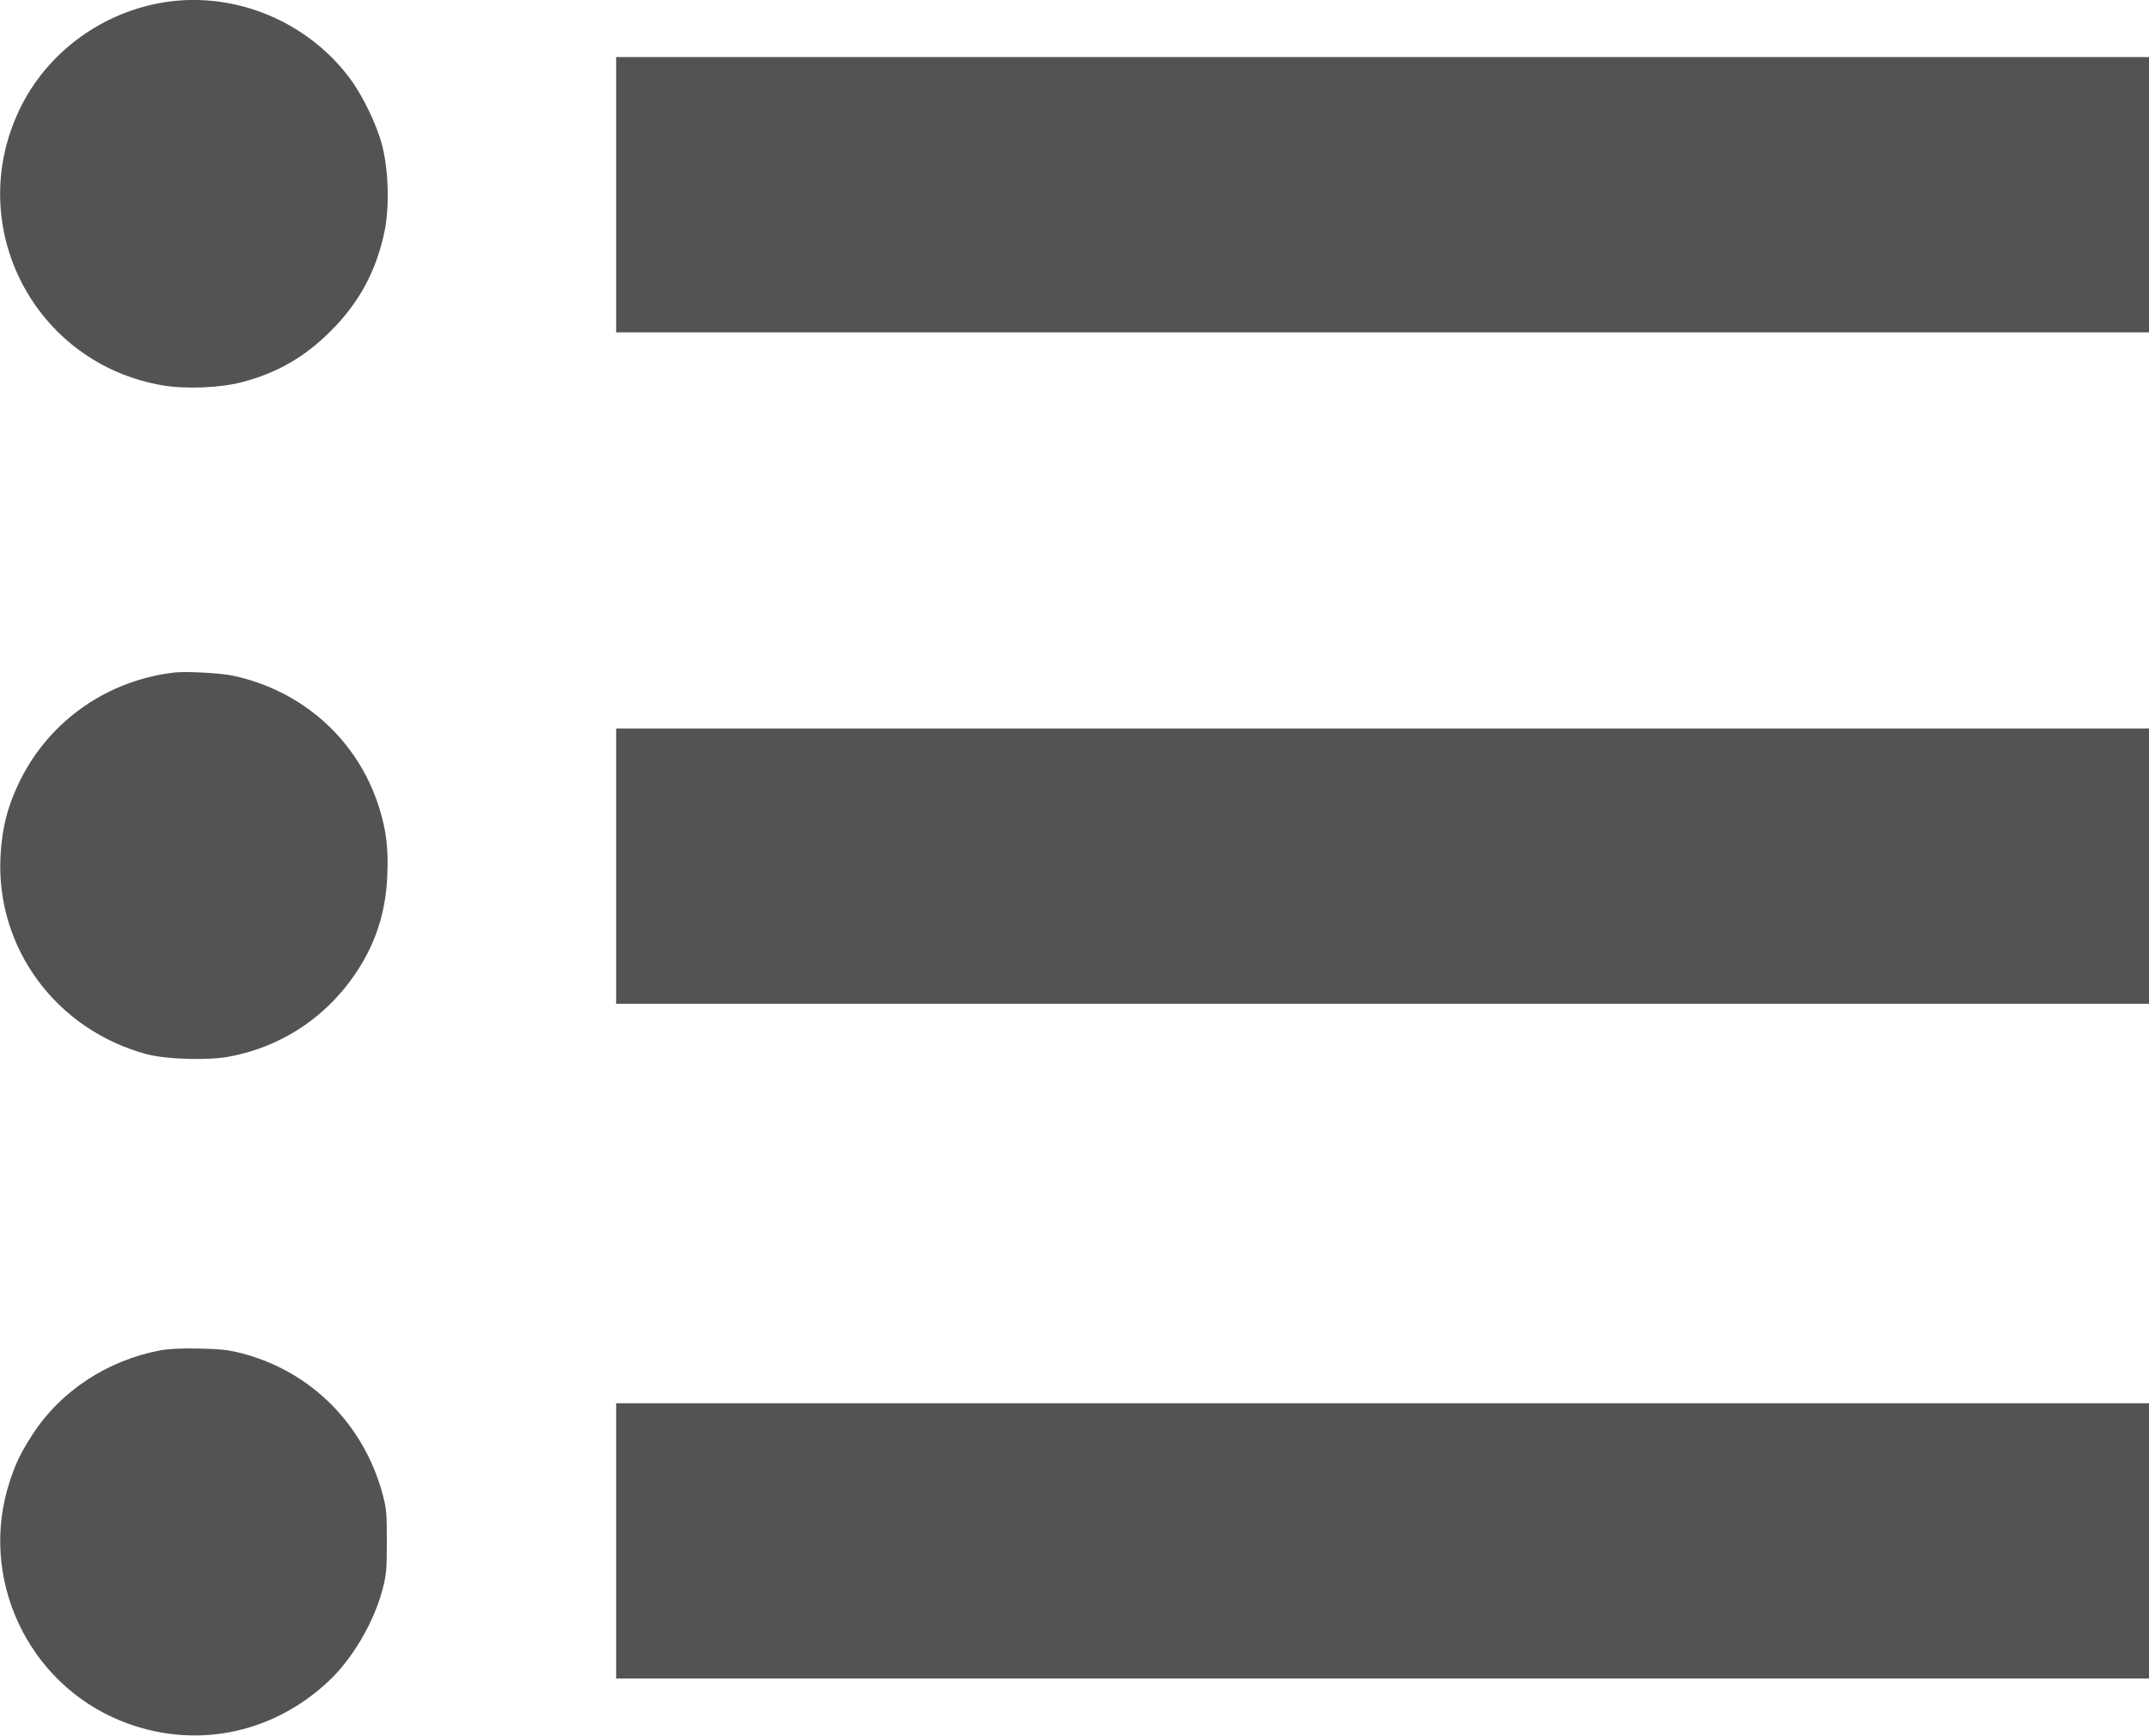
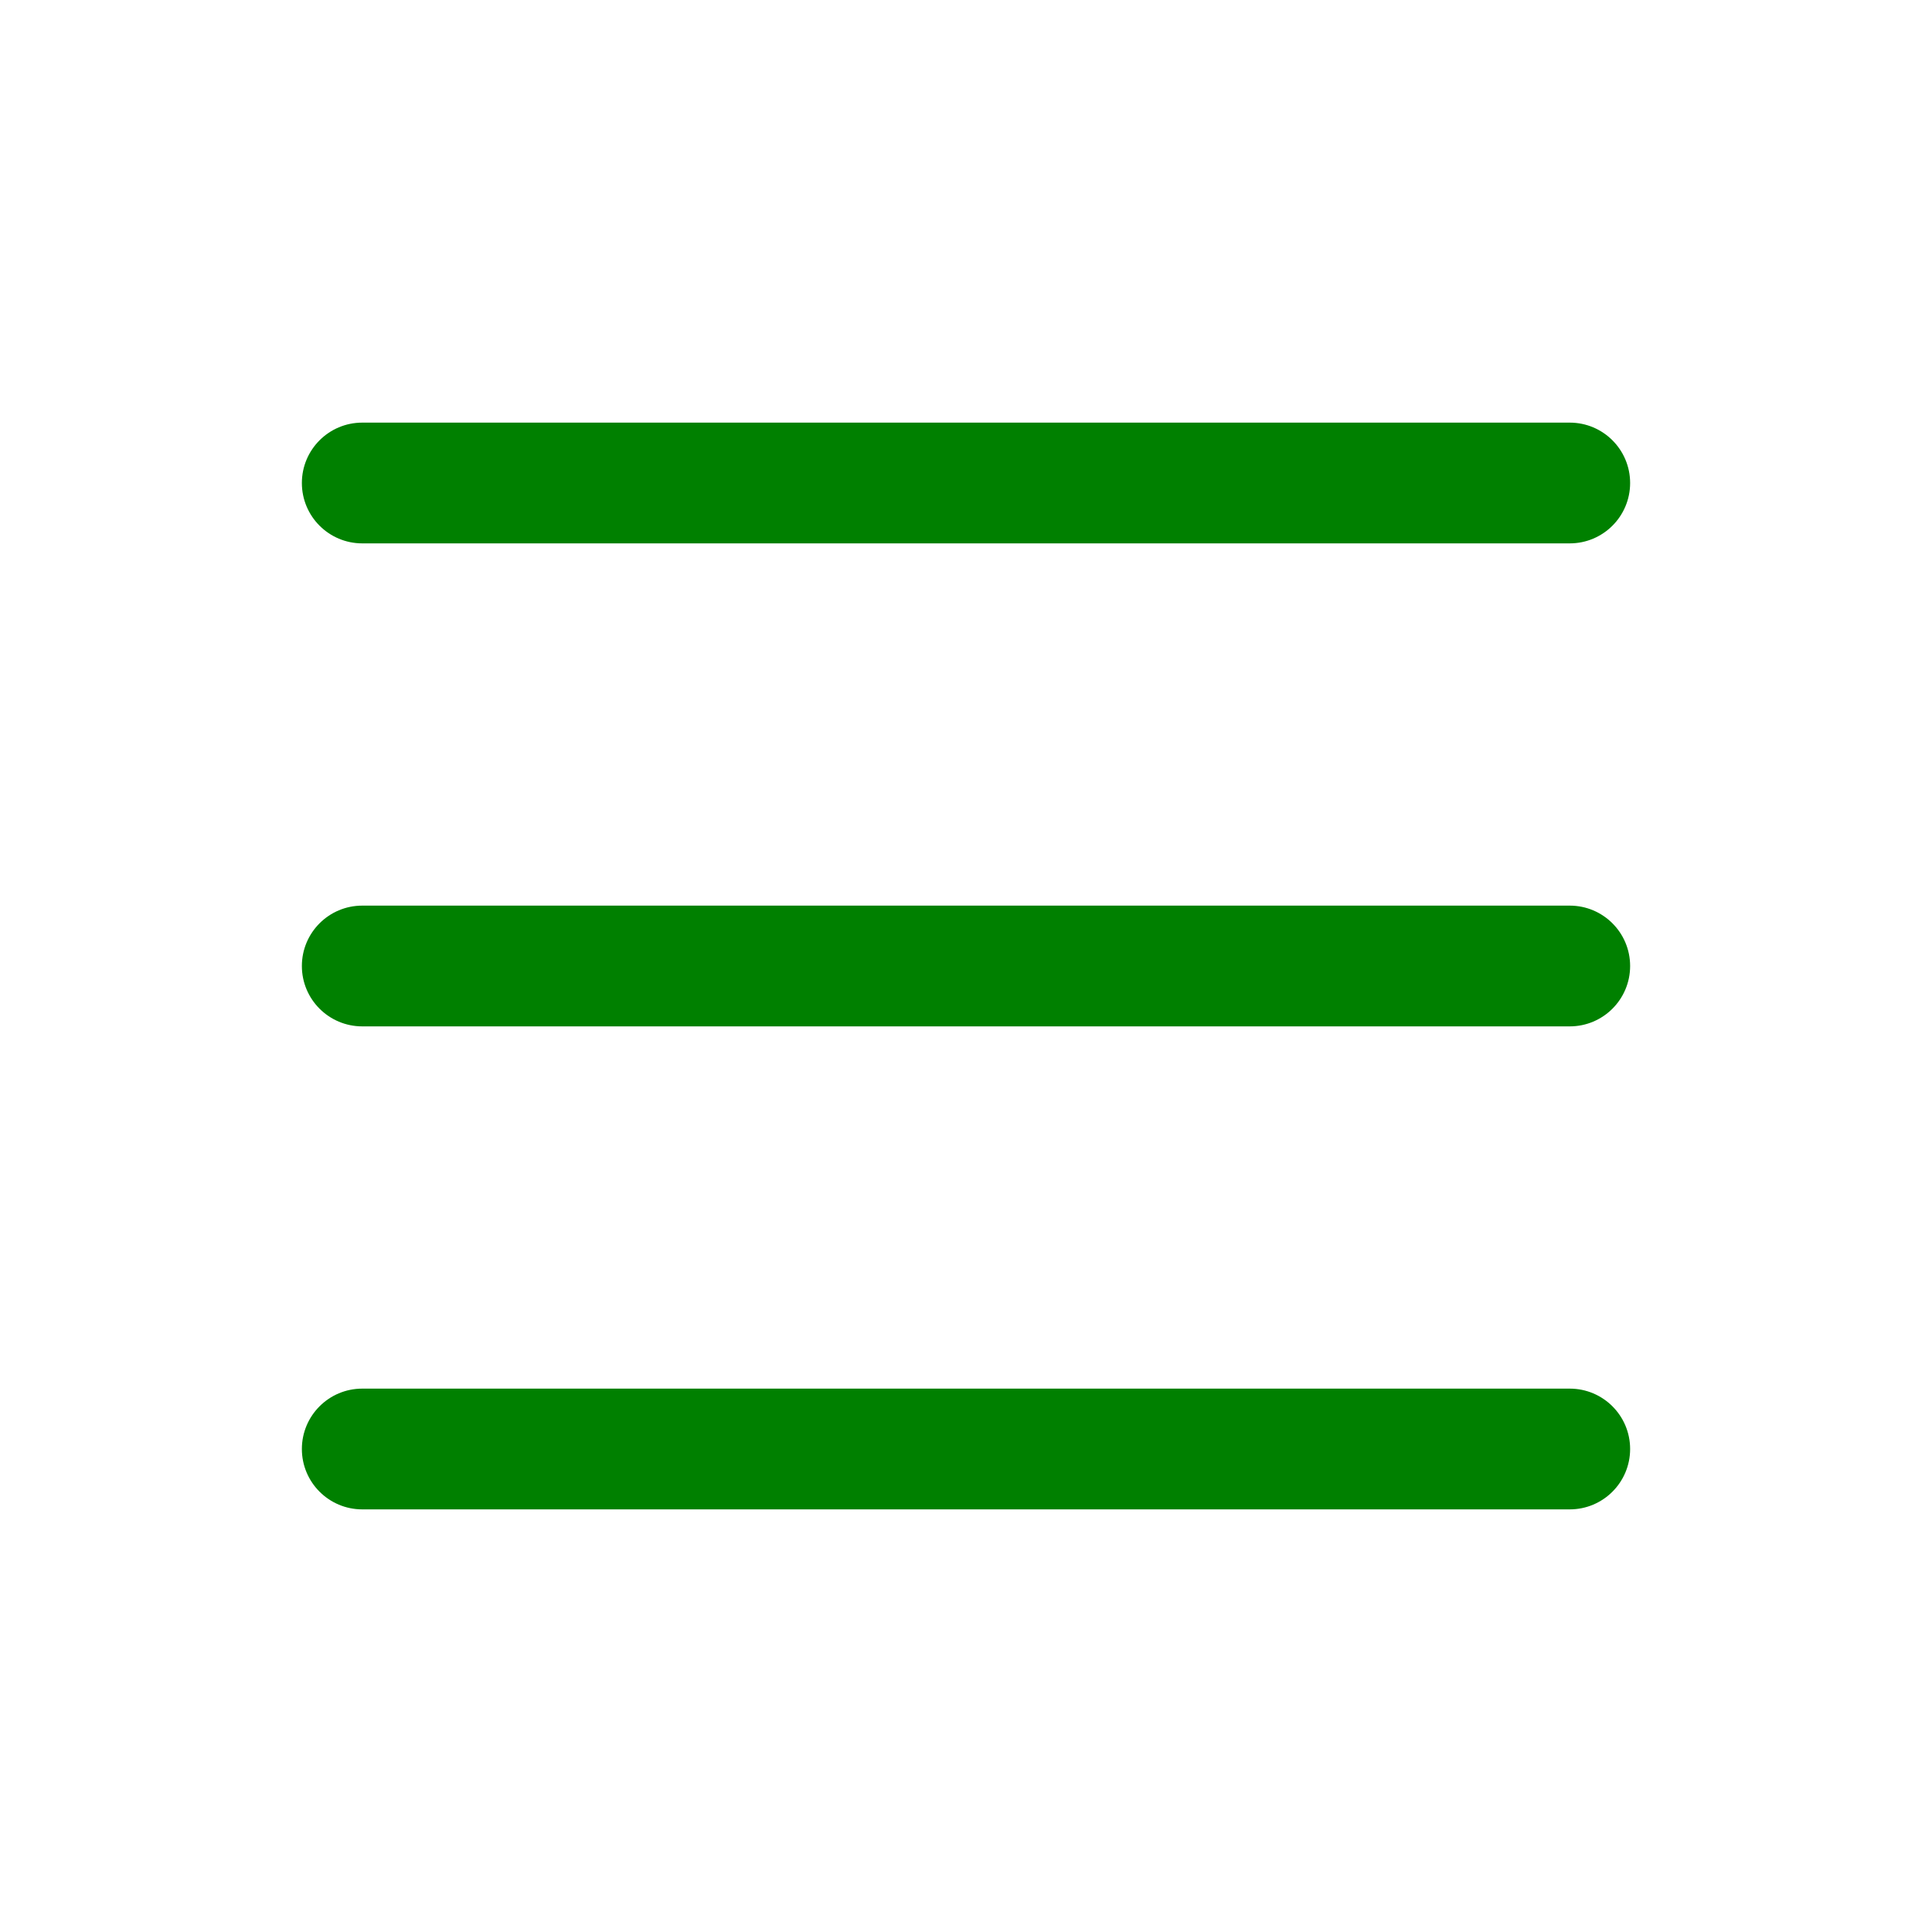
- <svg xmlns="http://www.w3.org/2000/svg" version="1.0" width="1280pt" height="1034pt" viewBox="0 0 1280 1034" preserveAspectRatio="xMidYMid meet">
-   <g transform="translate(0,1034) scale(0.1,-0.1)" fill="#535353" stroke="none">
-     <path d="M995 10329 c-382 -56 -715 -299 -879 -642 -334 -698 90 -1513 853 -1643 135 -23 342 -15 471 19 211 55 376 150 531 306 168 167 271 359 319 591 31 147 24 368 -14 515 -33 125 -116 297 -195 402 -252 335 -676 511 -1086 452z" />
-     <path d="M3670 9180 l0 -820 4565 0 4565 0 0 820 0 820 -4565 0 -4565 0 0 -820z" />
-     <path d="M1045 6334 c-399 -44 -745 -283 -923 -639 -75 -151 -110 -284 -119 -455 -29 -548 333 -1037 873 -1181 113 -30 365 -38 488 -14 333 62 613 258 789 551 96 159 147 335 154 533 7 159 -7 266 -49 401 -127 402 -454 696 -873 785 -72 15 -270 26 -340 19z" />
-     <path d="M3670 5180 l0 -820 4565 0 4565 0 0 820 0 820 -4565 0 -4565 0 0 -820z" />
-     <path d="M954 2295 c-315 -60 -592 -242 -759 -499 -69 -107 -99 -168 -135 -276 -192 -573 101 -1207 662 -1433 426 -172 894 -83 1234 236 141 131 268 347 321 542 24 92 27 116 27 290 0 174 -2 198 -26 287 -113 414 -425 727 -836 835 -81 21 -124 26 -257 29 -106 2 -184 -2 -231 -11z" />
-     <path d="M3670 1160 l0 -820 4565 0 4565 0 0 820 0 820 -4565 0 -4565 0 0 -820z" />
-   </g>
+ <svg xmlns="http://www.w3.org/2000/svg" width="16" height="16" fill="green" class="bi bi-list" viewBox="0 0 16 16">
+   <path fill-rule="evenodd" d="M2.5 12a.5.5 0 0 1 .5-.5h10a.5.5 0 0 1 0 1H3a.5.5 0 0 1-.5-.5zm0-4a.5.5 0 0 1 .5-.5h10a.5.5 0 0 1 0 1H3a.5.5 0 0 1-.5-.5zm0-4a.5.5 0 0 1 .5-.5h10a.5.5 0 0 1 0 1H3a.5.5 0 0 1-.5-.5z" />
</svg>
